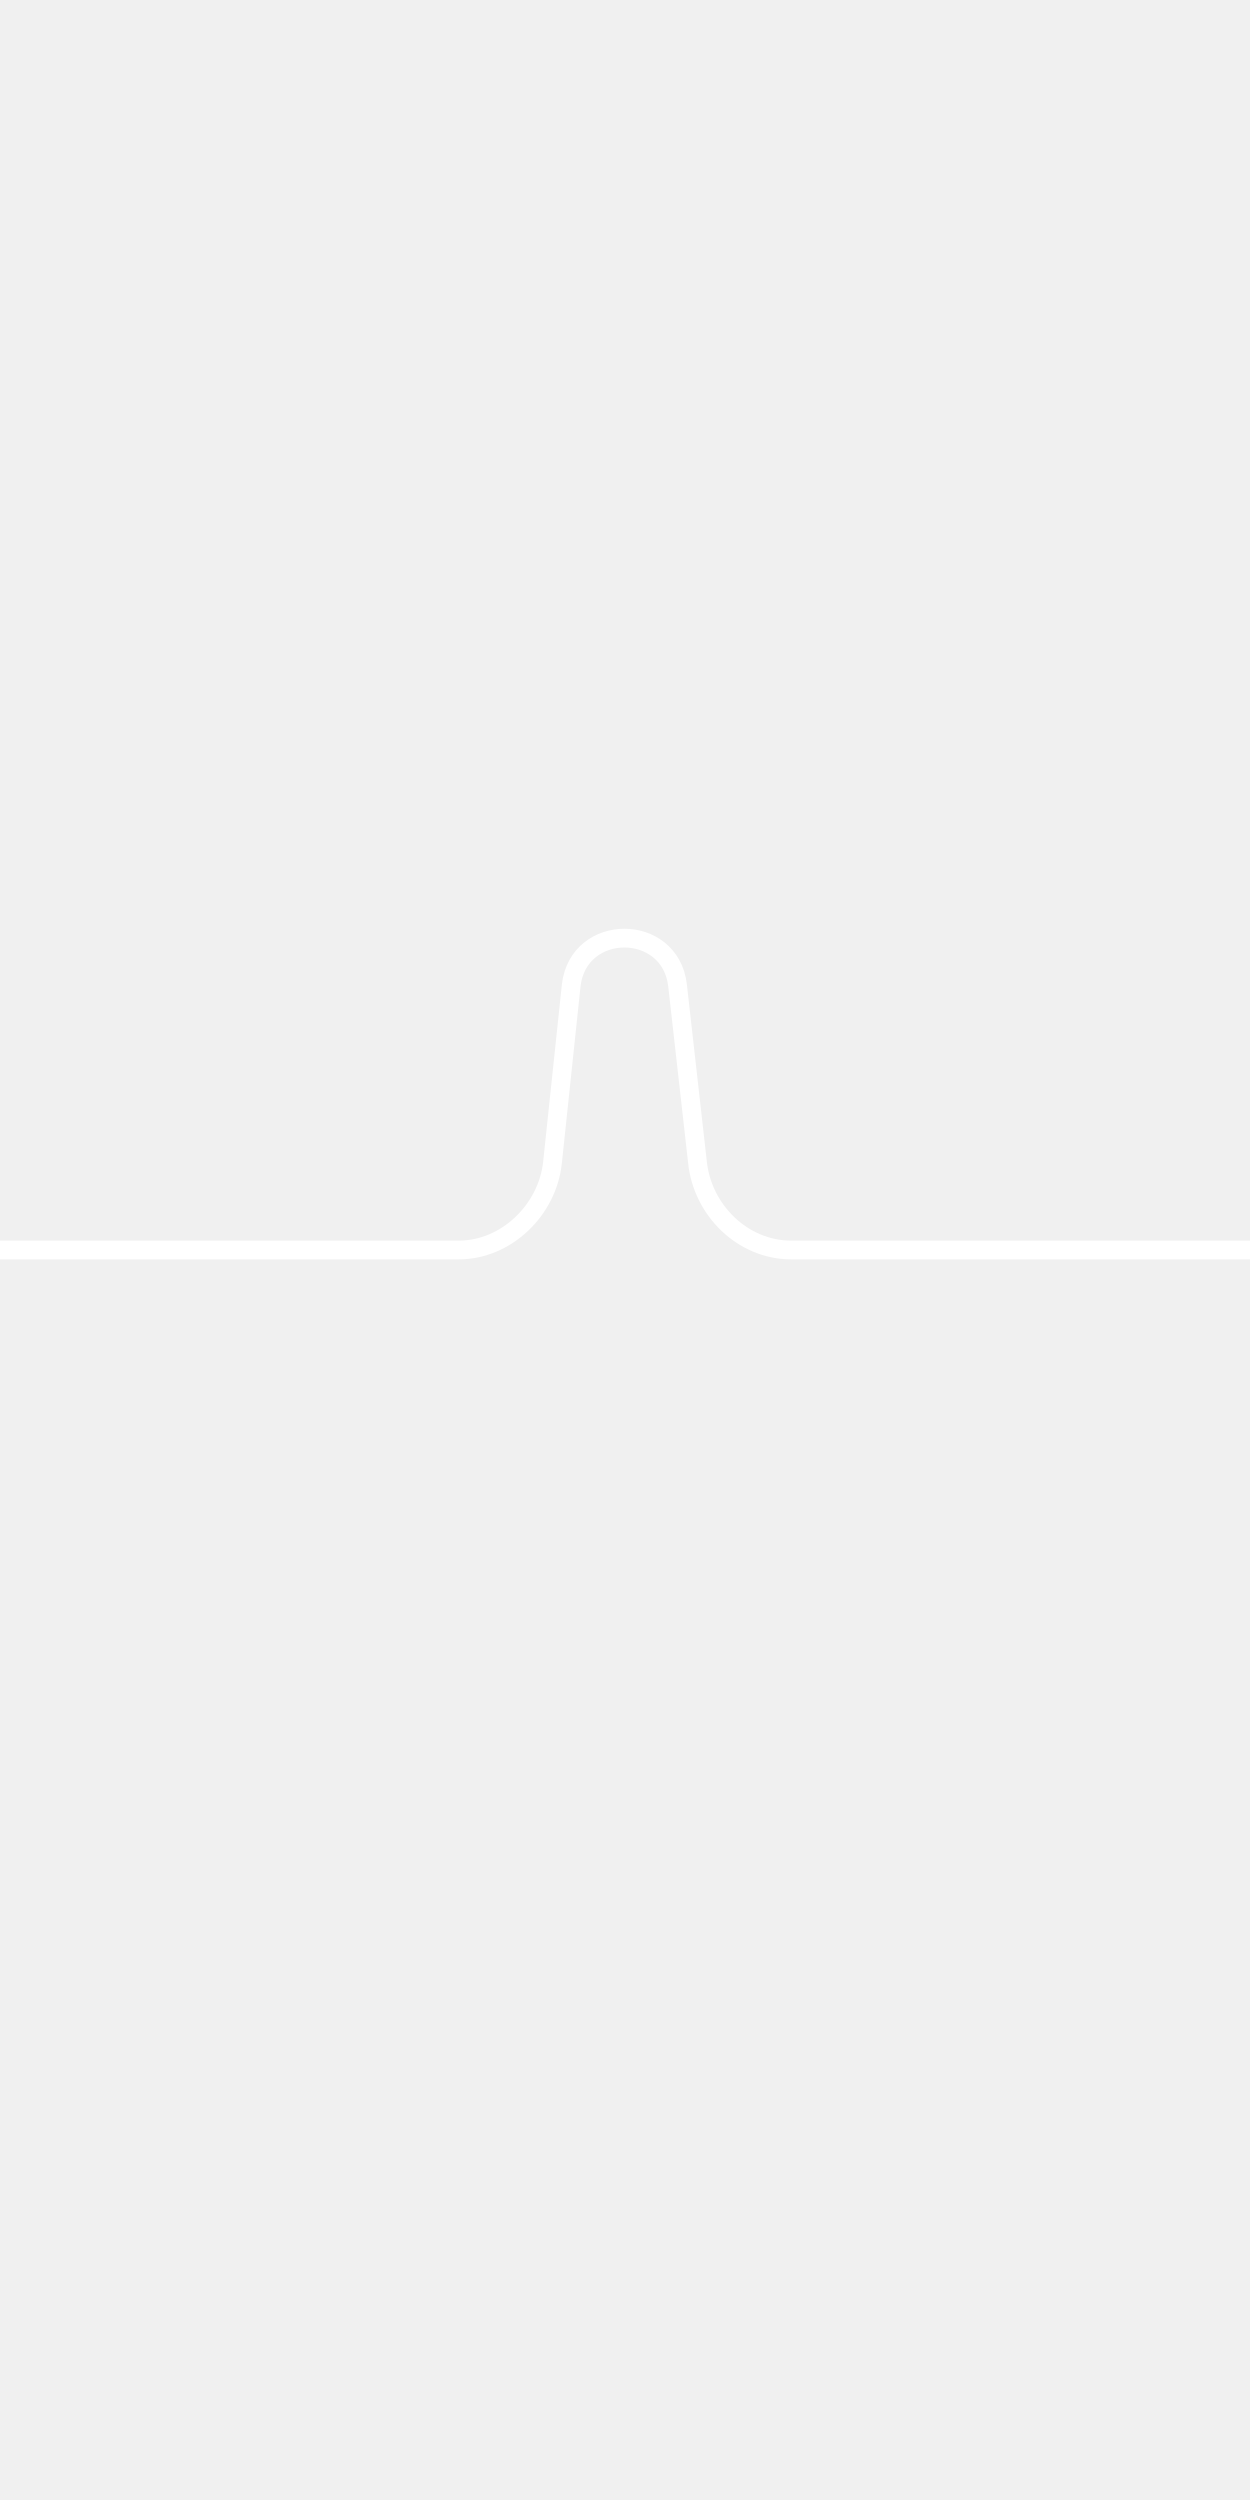
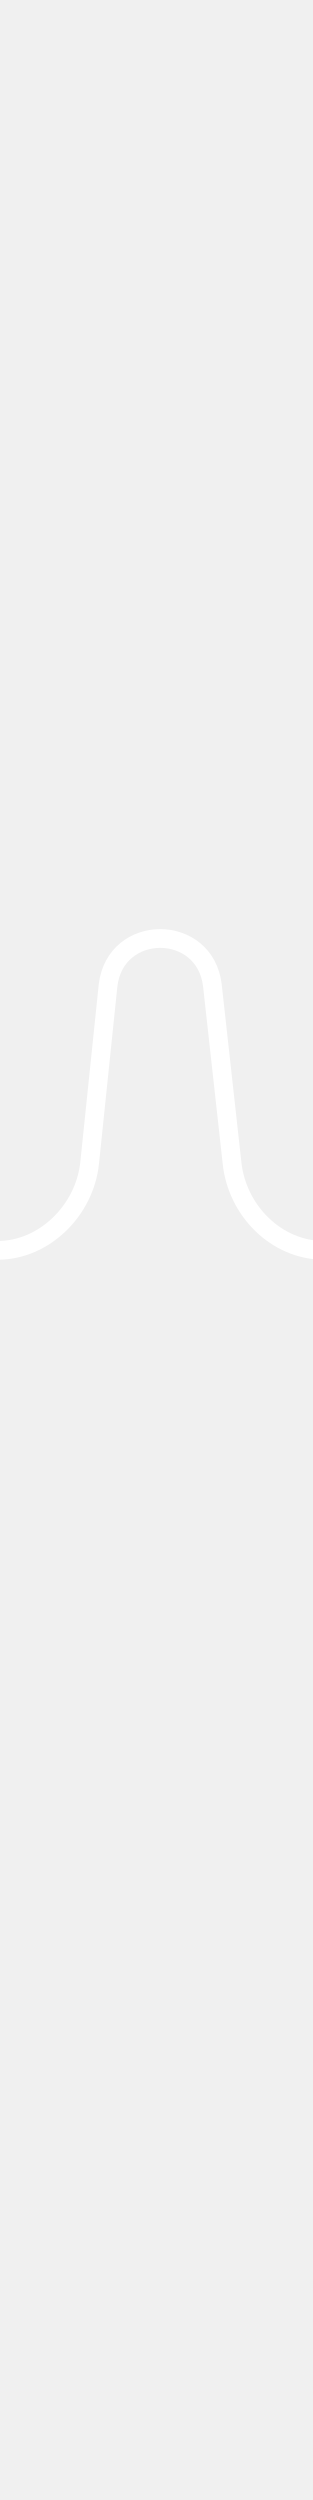
- <svg xmlns="http://www.w3.org/2000/svg" version="1.1" id="Calque_1" x="0px" y="0px" viewBox="0 0 100 200" style="enable-background:new 0 0 100 200;" xml:space="preserve">
-   <style type="text/css">
+ <svg xmlns="http://www.w3.org/2000/svg" version="1.1" id="Calque_1" x="0px" y="0px" viewBox="0 0 25 200" xml:space="preserve" width="25" height="200">
+   <defs id="defs1" />
+   <style type="text/css" id="style1">
	.st0{fill:none;stroke:#FFFFFF;stroke-width:1.5;stroke-linejoin:round;stroke-miterlimit:10;}
</style>
-   <path class="st0" d="M100,100H63.3c-3.9,0-7.1-3.2-7.5-7l-1.6-14.2c-0.6-5-7.9-5-8.5,0L44.2,93c-0.4,3.8-3.7,7-7.5,7H0" />
+   <path class="st0" d="M 61.961,100.029 H 25.926 c -3.829,0 -6.971,-3.2 -7.364,-7 l -1.571,-14.2 c -0.589,-5 -7.757,-5 -8.346,0 l -1.473,14.2 c -0.393,3.8 -3.633,7 -7.364,7 H -36.227" id="path1" />
</svg>
